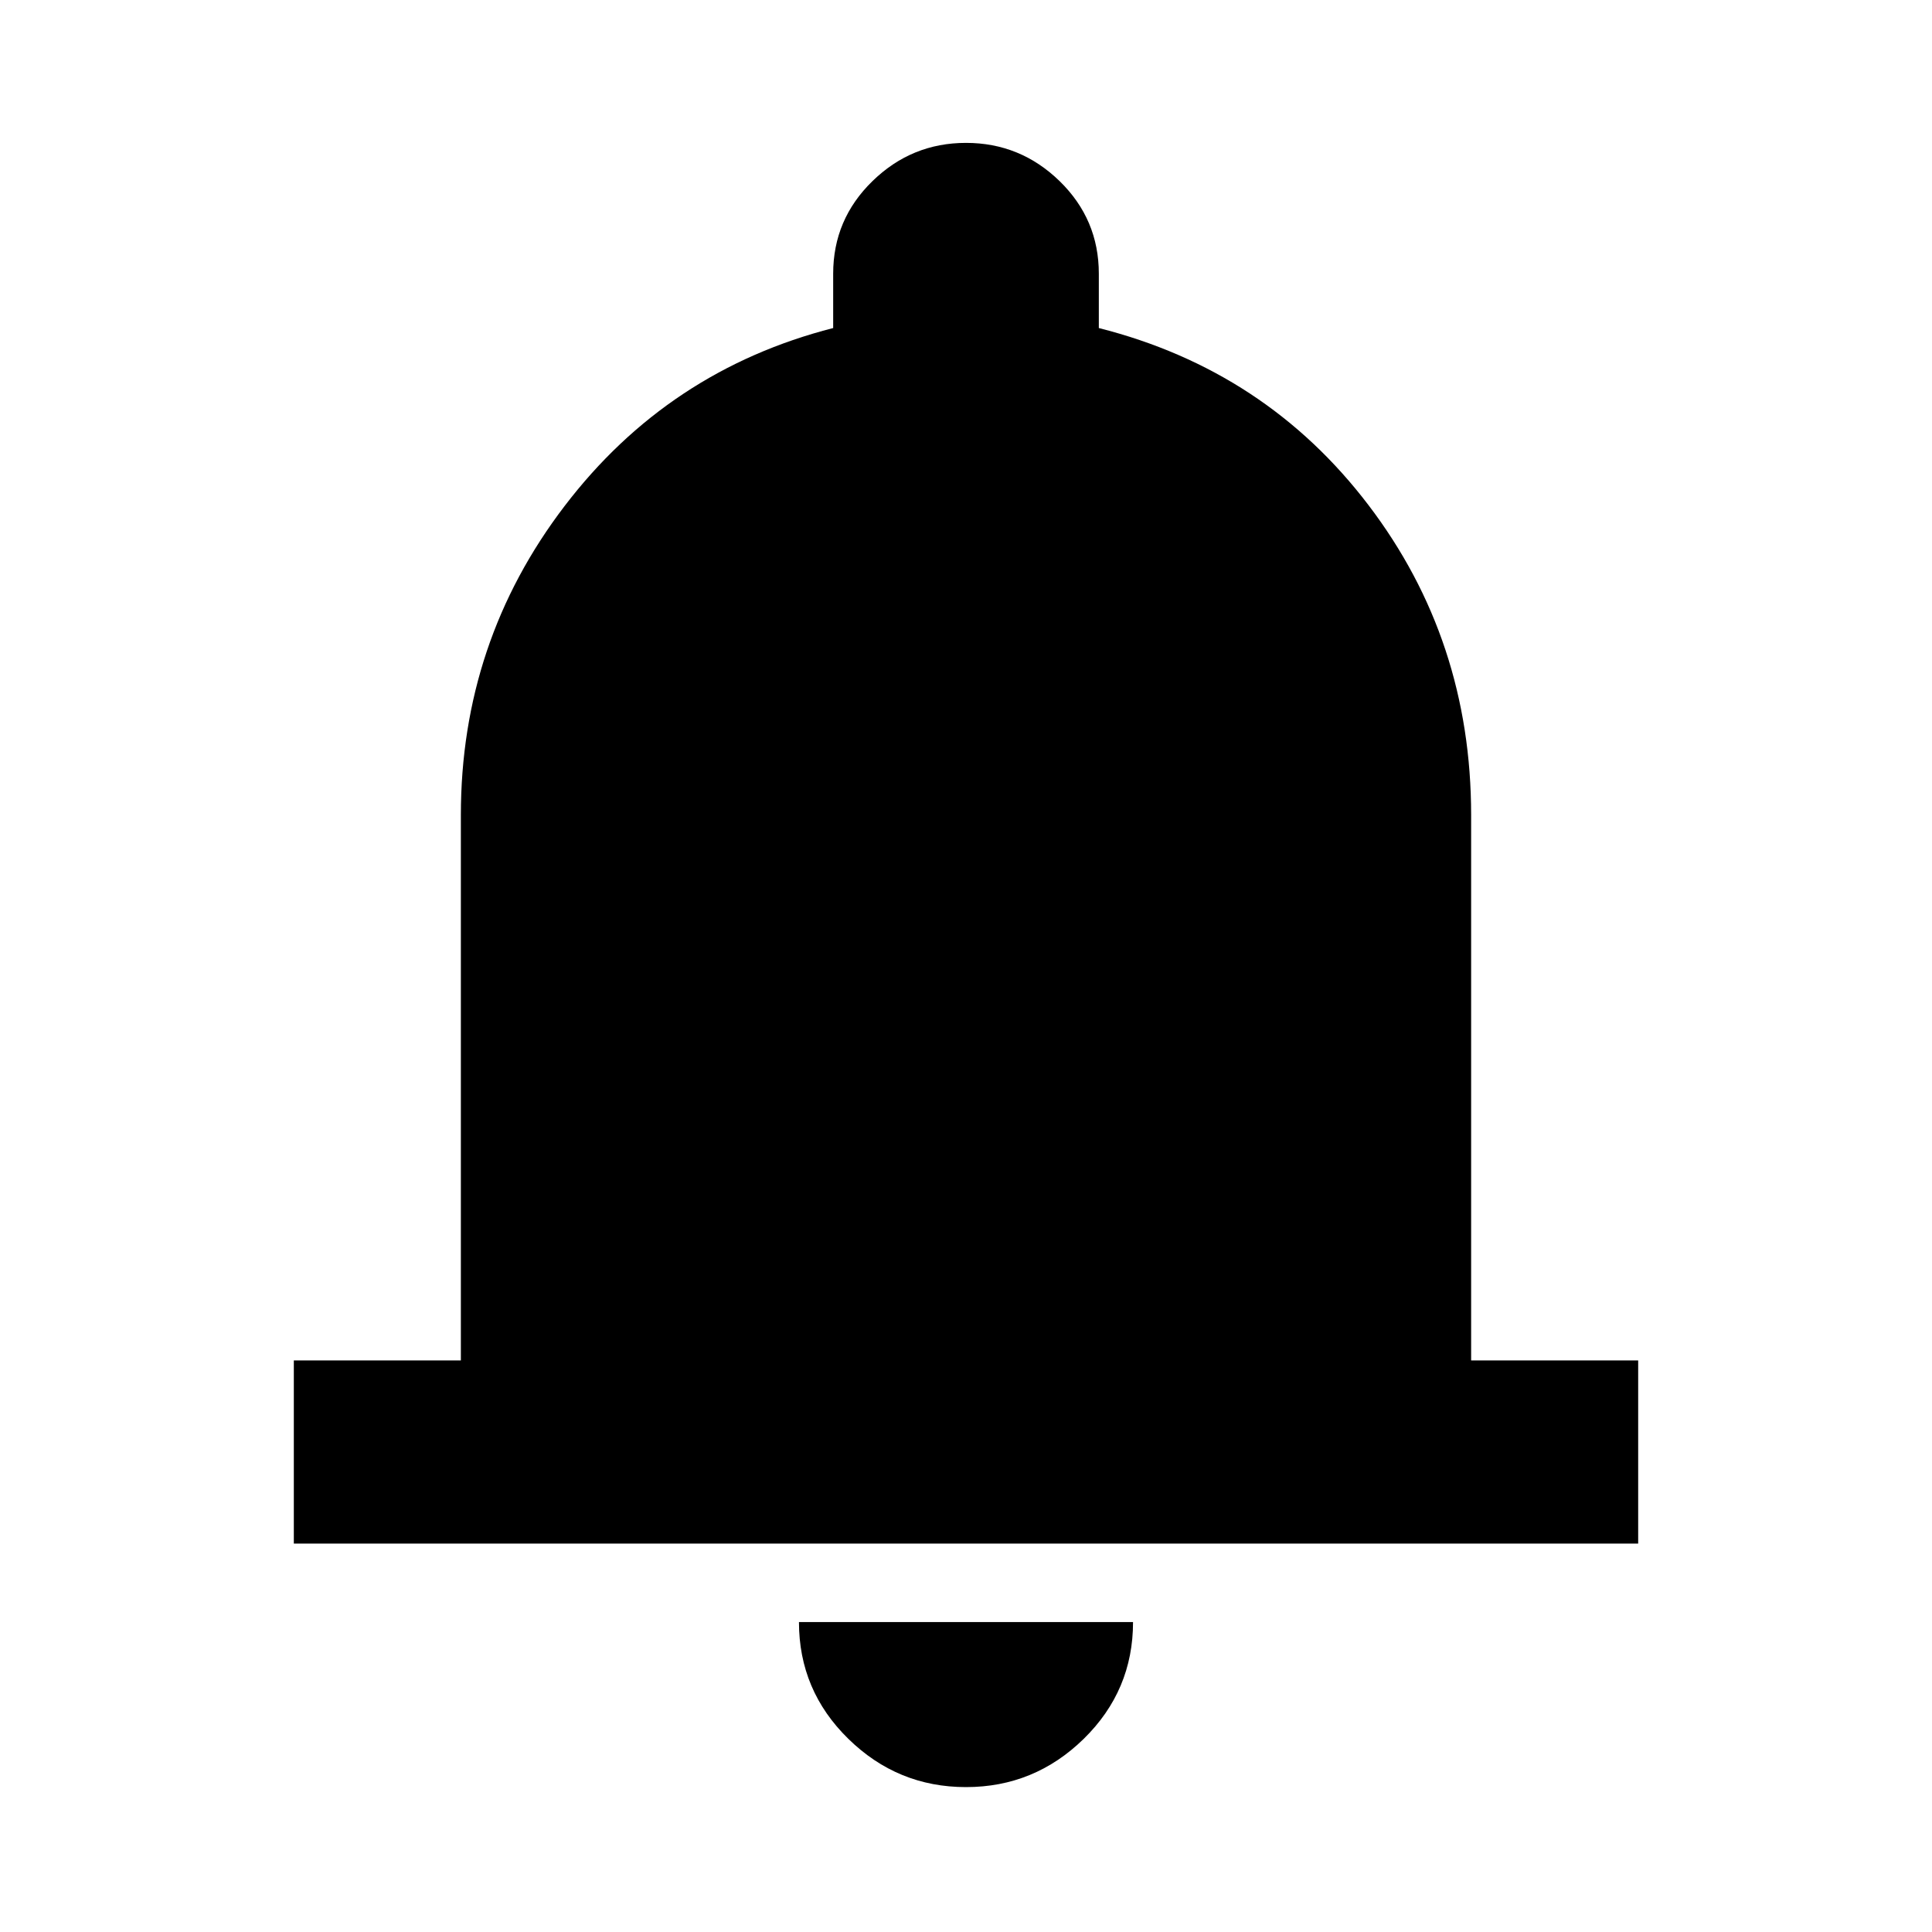
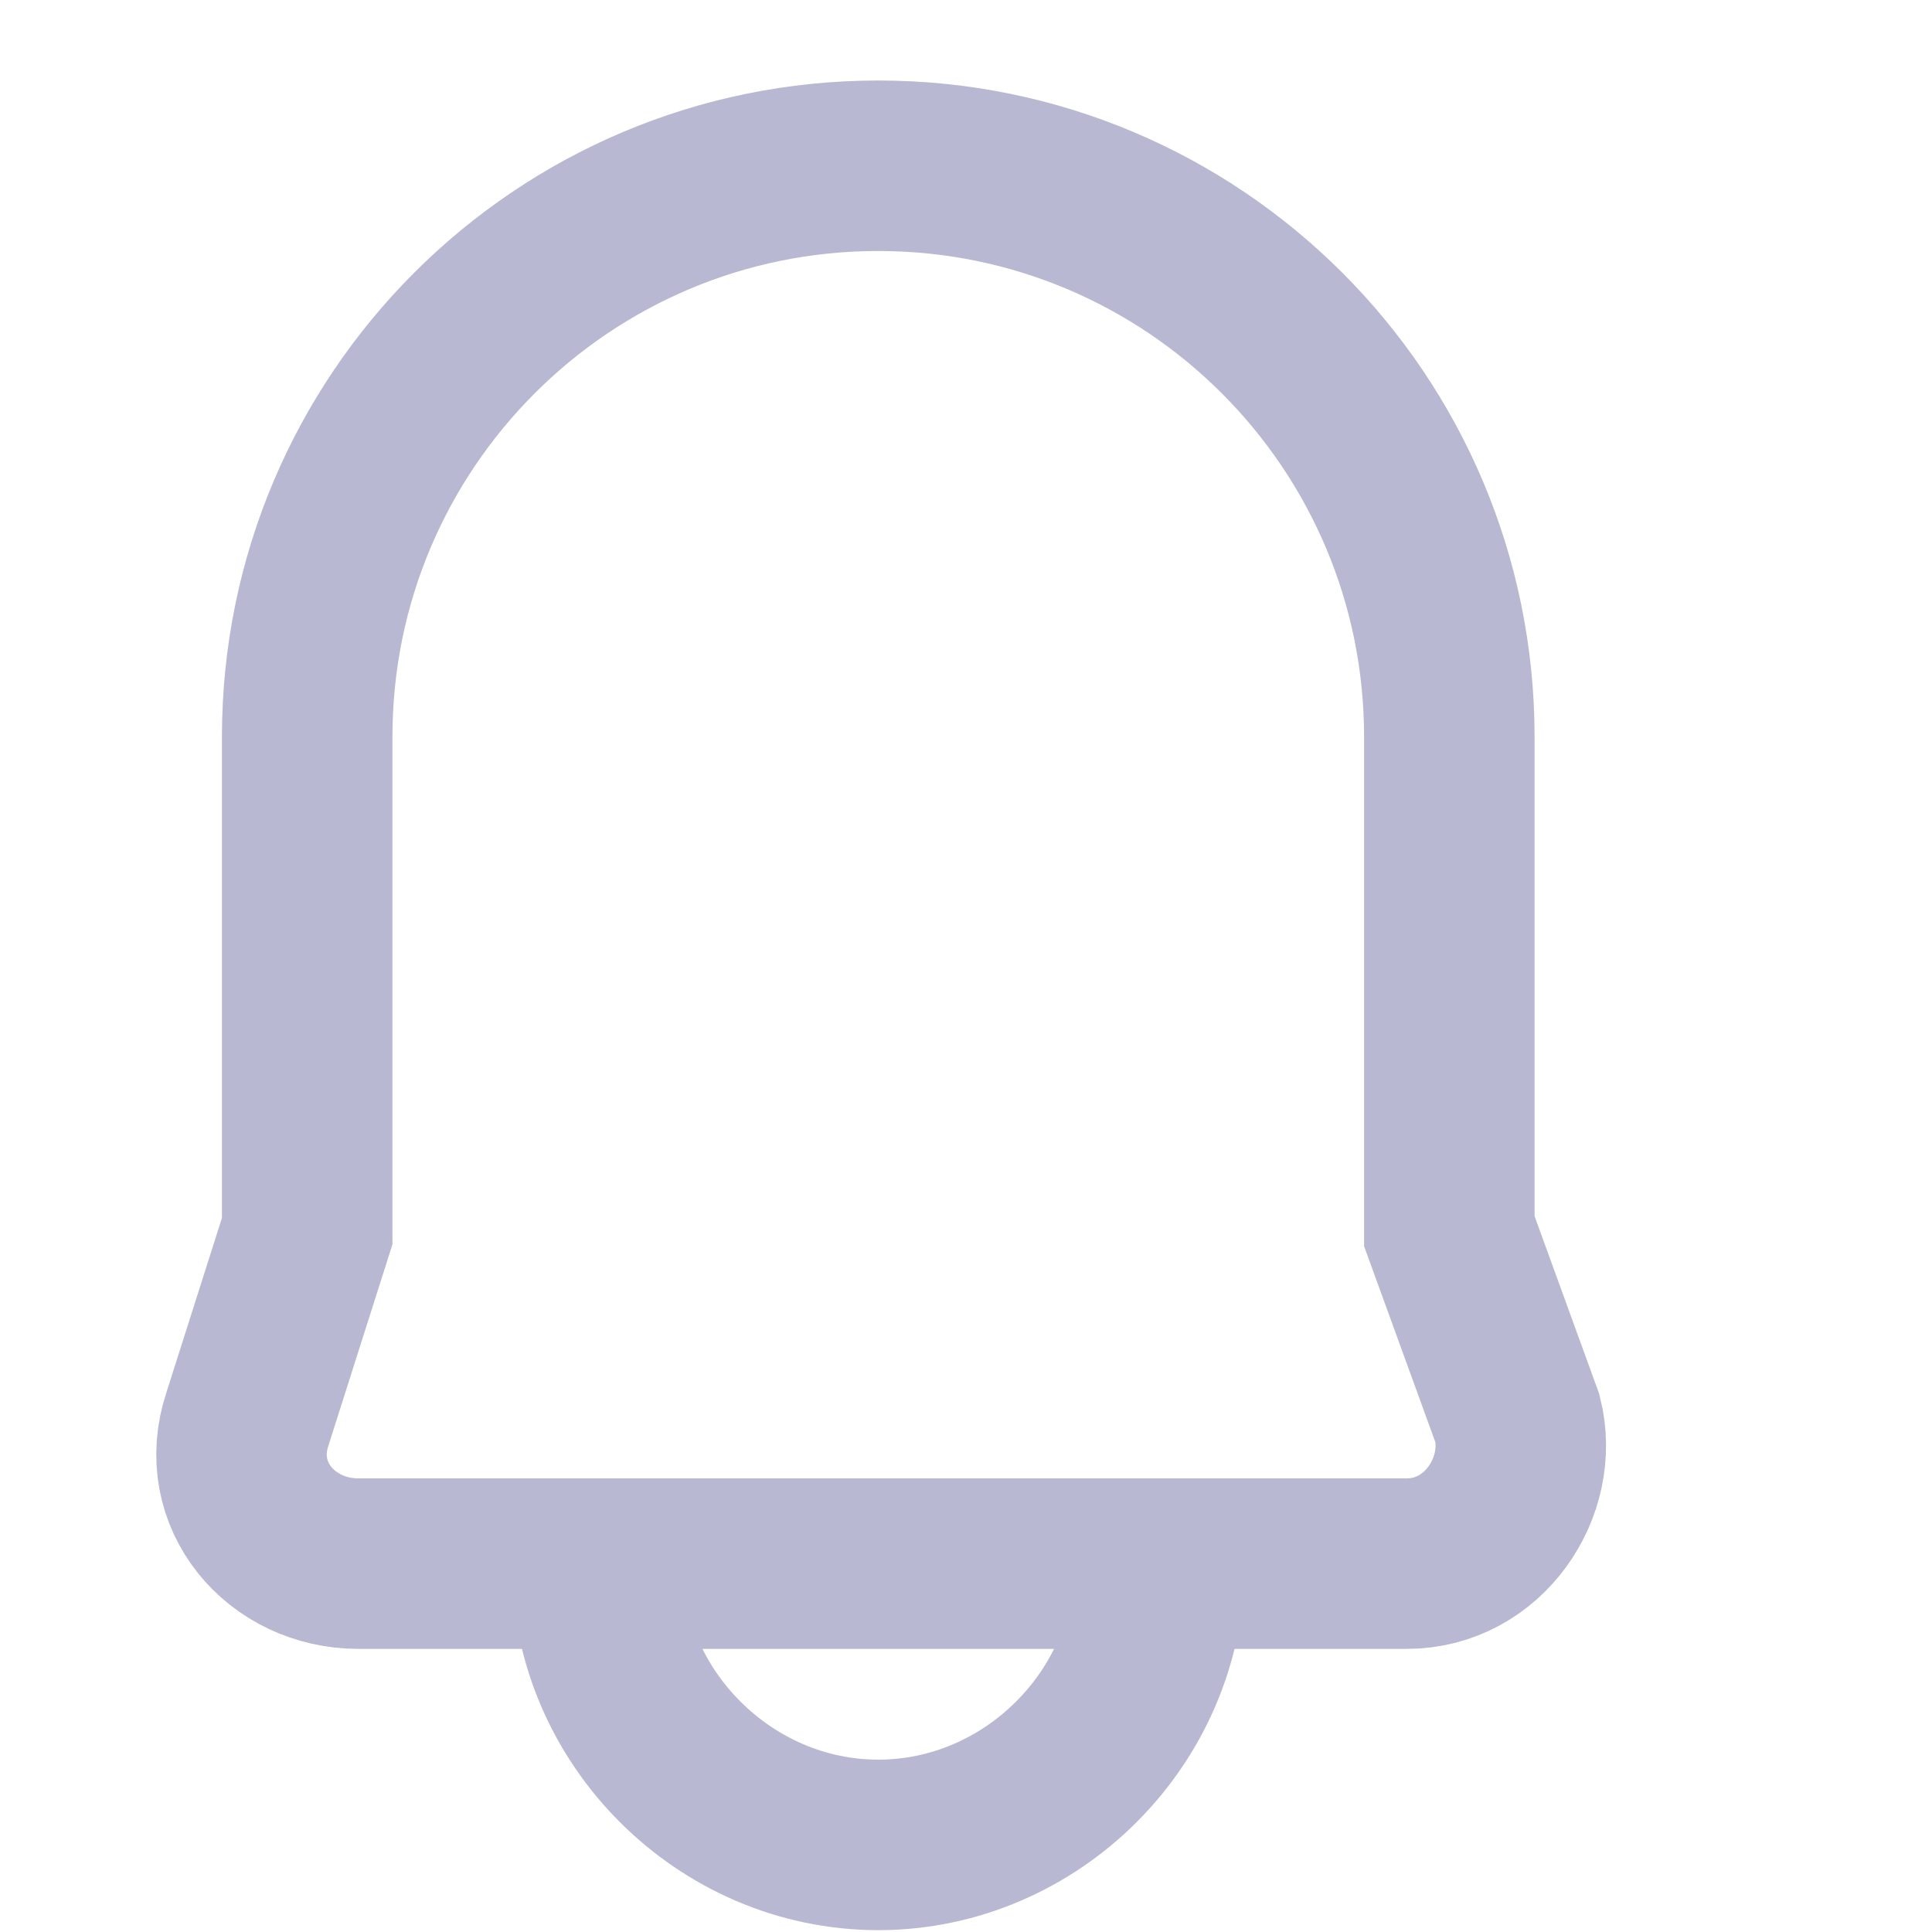
- <svg xmlns="http://www.w3.org/2000/svg" height="24" width="24">
-   <path d="M3.65 19.175V16.9h2.075v-6.775q0-2.15 1.288-3.838Q8.3 4.6 10.35 4.075V3.4q0-.675.488-1.15.487-.475 1.162-.475.675 0 1.163.475.487.475.487 1.15v.675q2.075.525 3.35 2.2 1.275 1.675 1.275 3.85V16.9h2.075v2.275ZM12 22.2q-.85 0-1.462-.6-.613-.6-.613-1.45h4.15q0 .85-.612 1.45-.613.6-1.463.6Z" />
+ <svg xmlns="http://www.w3.org/2000/svg" width="24" height="24" viewBox="0 0 24 24" fill="none">
+   <path d="M18.004 15.294V9.153C18.004 5.235 14.828 2.059 10.91 2.059C6.992 2.059 3.816 5.235 3.816 9.153V15.294L3.075 17.623C2.757 18.576 3.498 19.424 4.451 19.424H17.475C18.428 19.424 19.063 18.471 18.851 17.623L18.004 15.294Z" stroke="#B8B8D2" stroke-width="2.118" stroke-miterlimit="10" />
+   <path d="M14.404 19.424C14.404 21.329 12.816 22.918 10.91 22.918C9.004 22.918 7.416 21.329 7.416 19.424" stroke="#B8B8D2" stroke-width="2.118" stroke-miterlimit="10" />
</svg>
